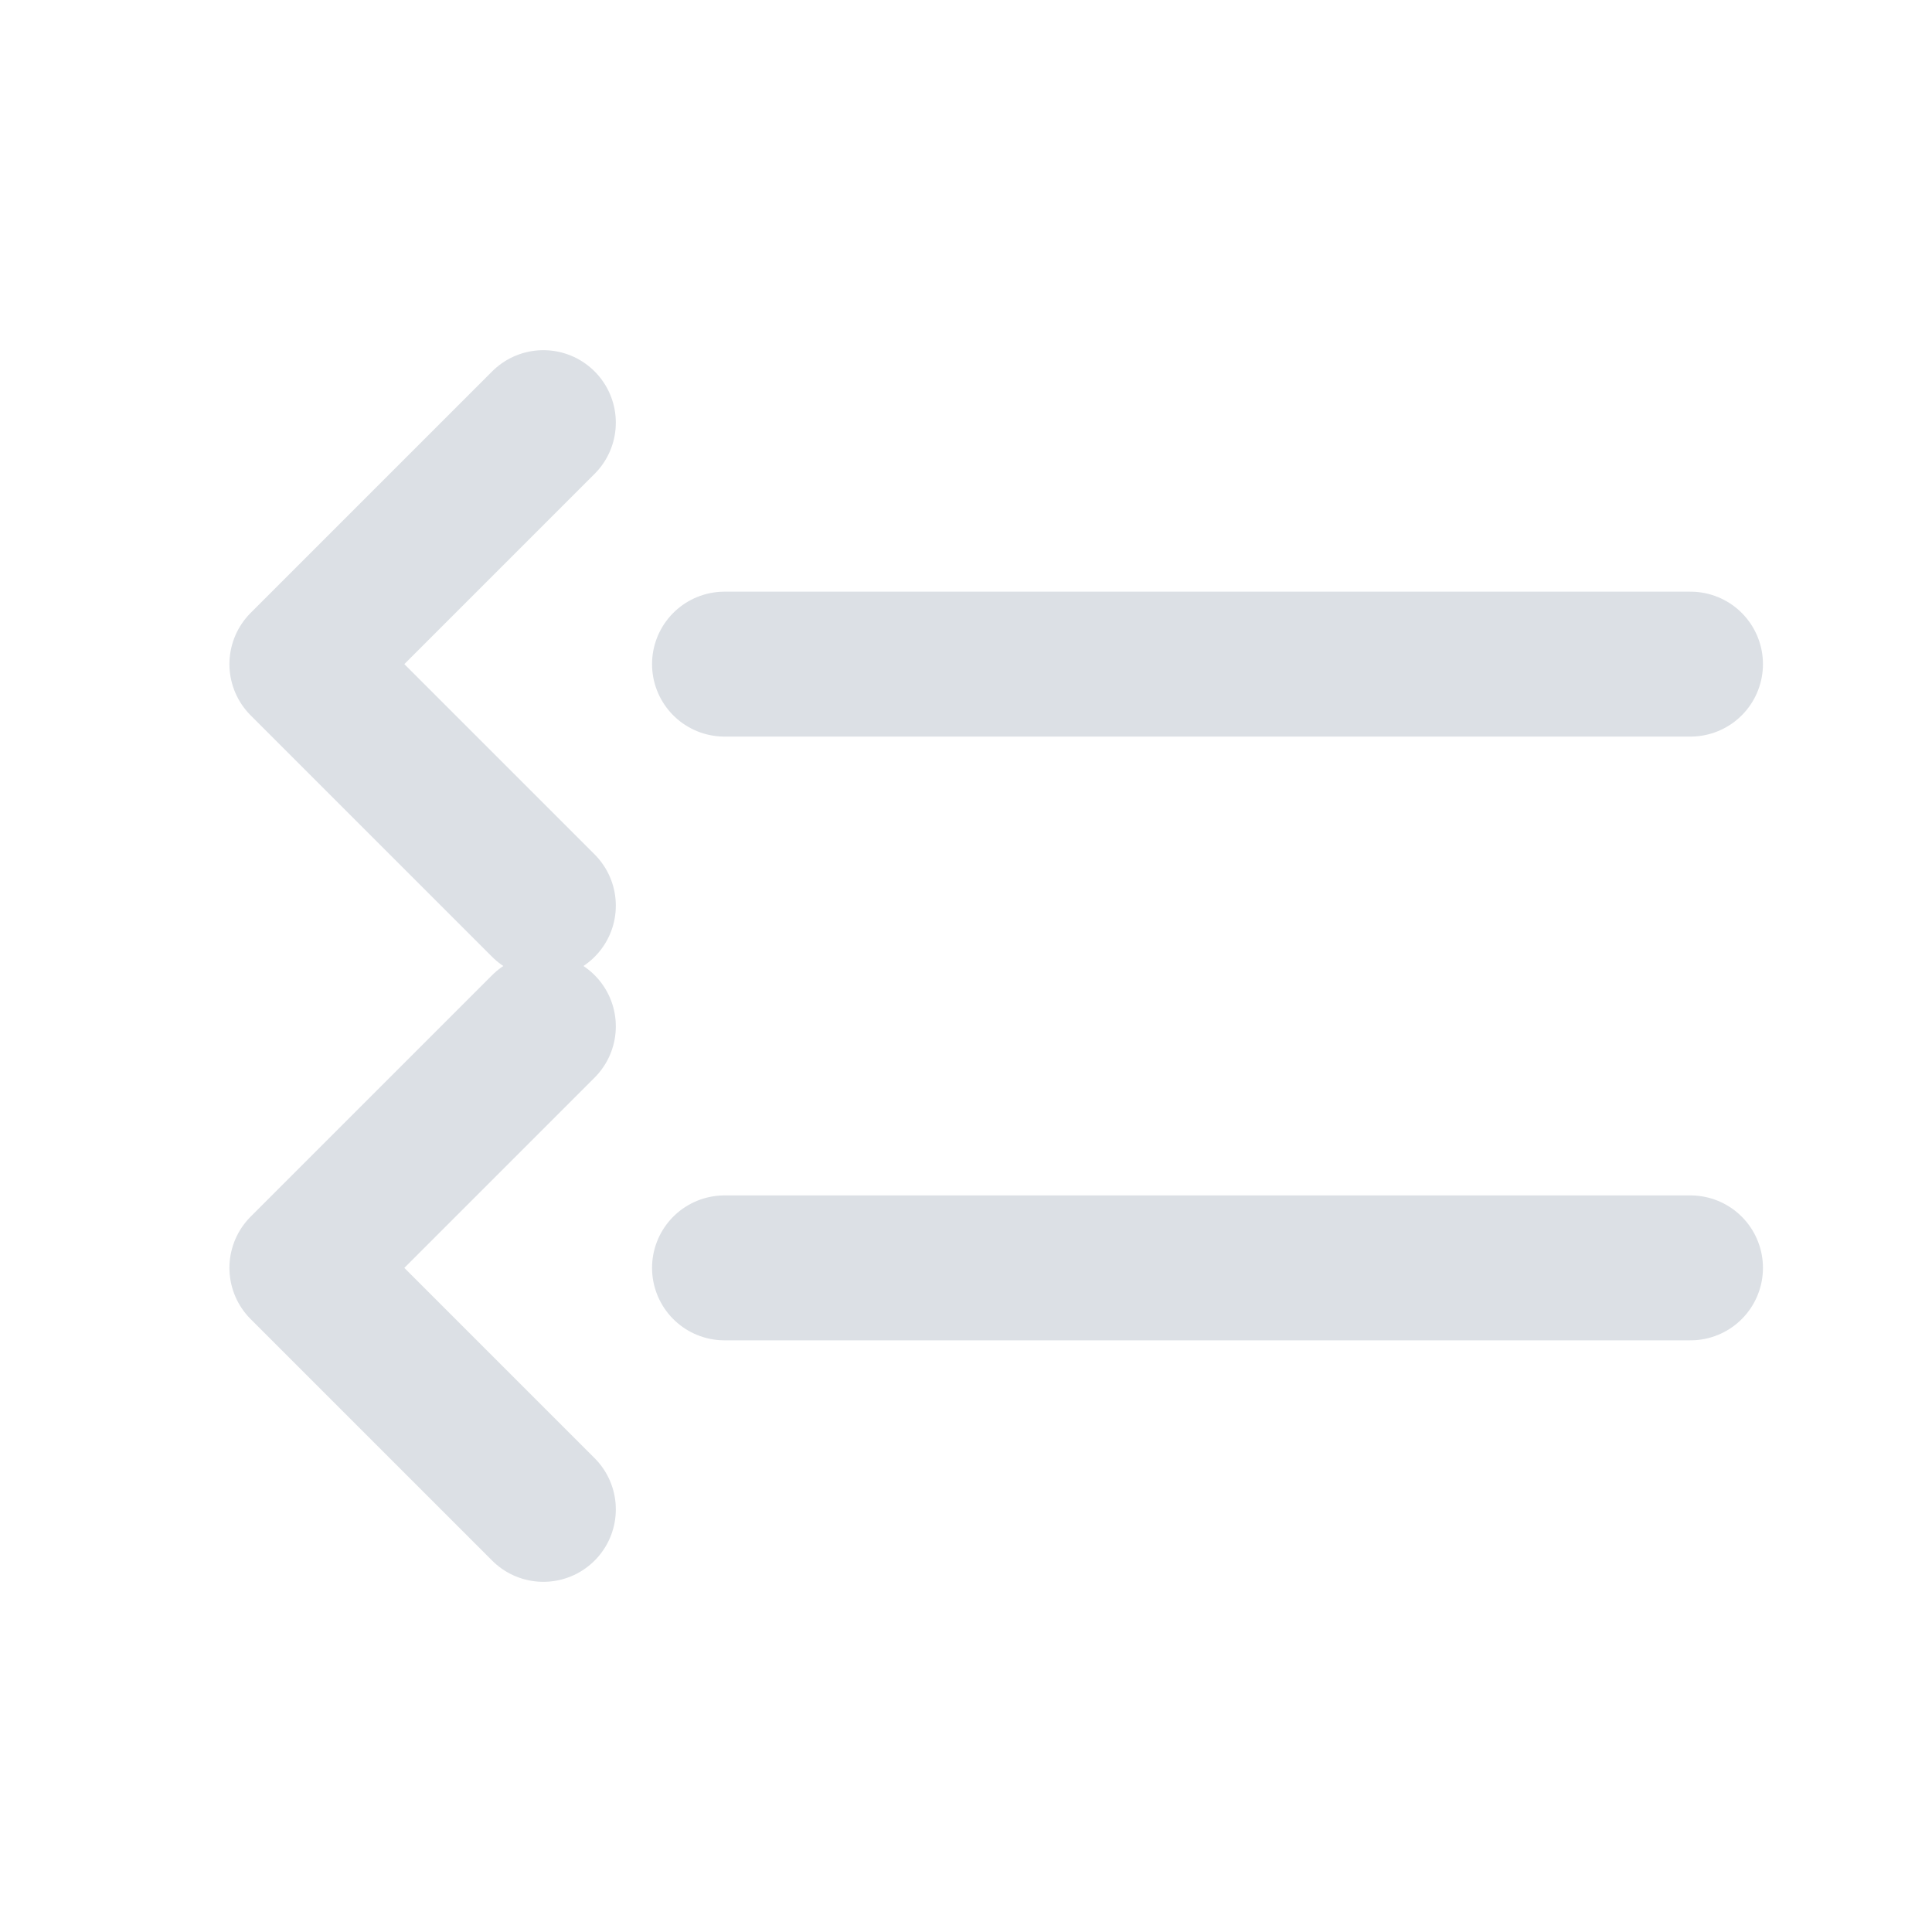
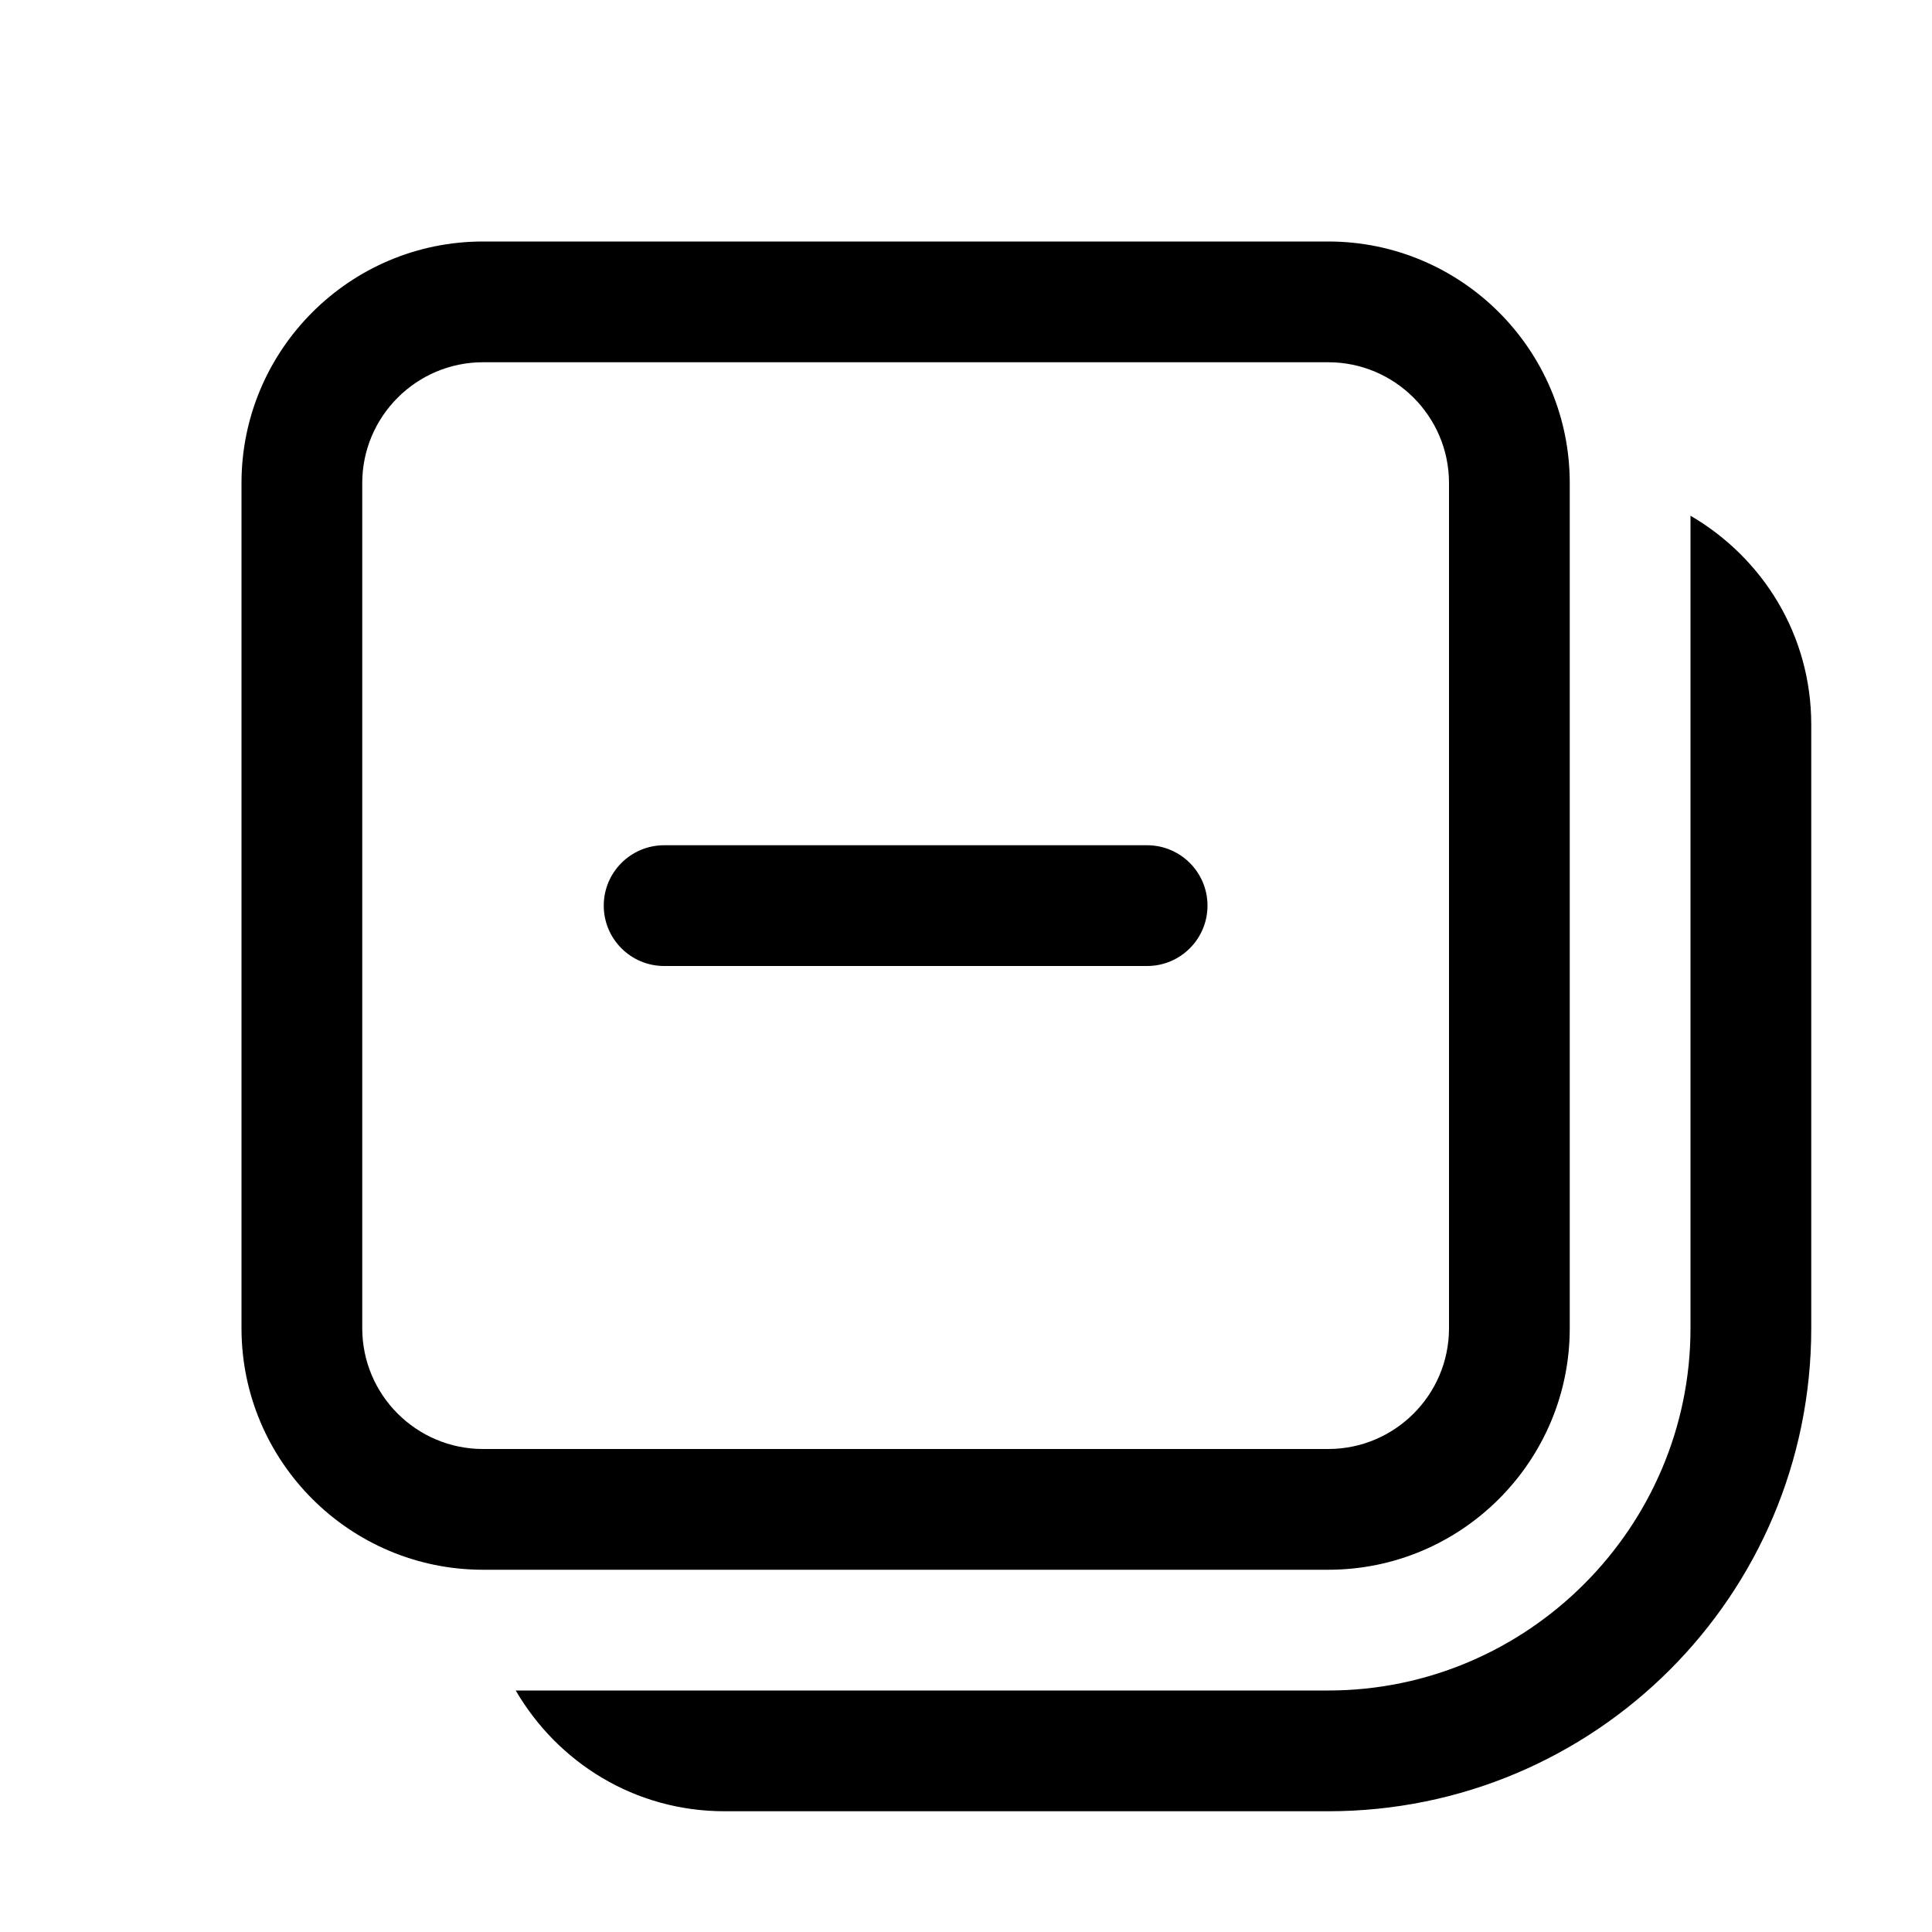
- <svg xmlns="http://www.w3.org/2000/svg" width="16" height="16" viewBox="0 0 16 16" fill="none">
-   <path d="M4.5 3.5L2.5 5.5L4.5 7.5" stroke="#DCE0E5" stroke-width="1.2" stroke-linecap="round" stroke-linejoin="round" />
-   <path d="M4.5 8.5L2.5 10.5L4.5 12.5" stroke="#DCE0E5" stroke-width="1.2" stroke-linecap="round" stroke-linejoin="round" />
-   <path d="M6 5.5H14" stroke="#DCE0E5" stroke-width="1.2" stroke-linecap="round" />
-   <path d="M6 10.5H14" stroke="#DCE0E5" stroke-width="1.2" stroke-linecap="round" />
+ <svg xmlns="http://www.w3.org/2000/svg" width="16" height="16" viewBox="0 0 16 16" fill="currentColor">
+   <path d="M14 4.271C14.6 4.621 15 5.26 15 6V11C15 13.21 13.21 15 11 15H6C5.26 15 4.621 14.6 4.271 14H11C12.65 14 14 12.65 14 11V4.271Z" />
+   <path d="M9.5 7C9.776 7 10 7.224 10 7.5C10 7.776 9.776 8 9.5 8H5.5C5.224 8 5 7.776 5 7.5C5 7.224 5.224 7 5.5 7H9.5Z" />
+   <path fill-rule="evenodd" clip-rule="evenodd" d="M11 2C12.103 2 13 2.897 13 4V11C13 12.103 12.103 13 11 13H4C2.897 13 2 12.103 2 11V4C2 2.897 2.897 2 4 2H11ZM4 3C3.449 3 3 3.449 3 4V11C3 11.552 3.449 12 4 12H11C11.551 12 12 11.552 12 11V4C12 3.449 11.551 3 11 3H4Z" />
</svg>
